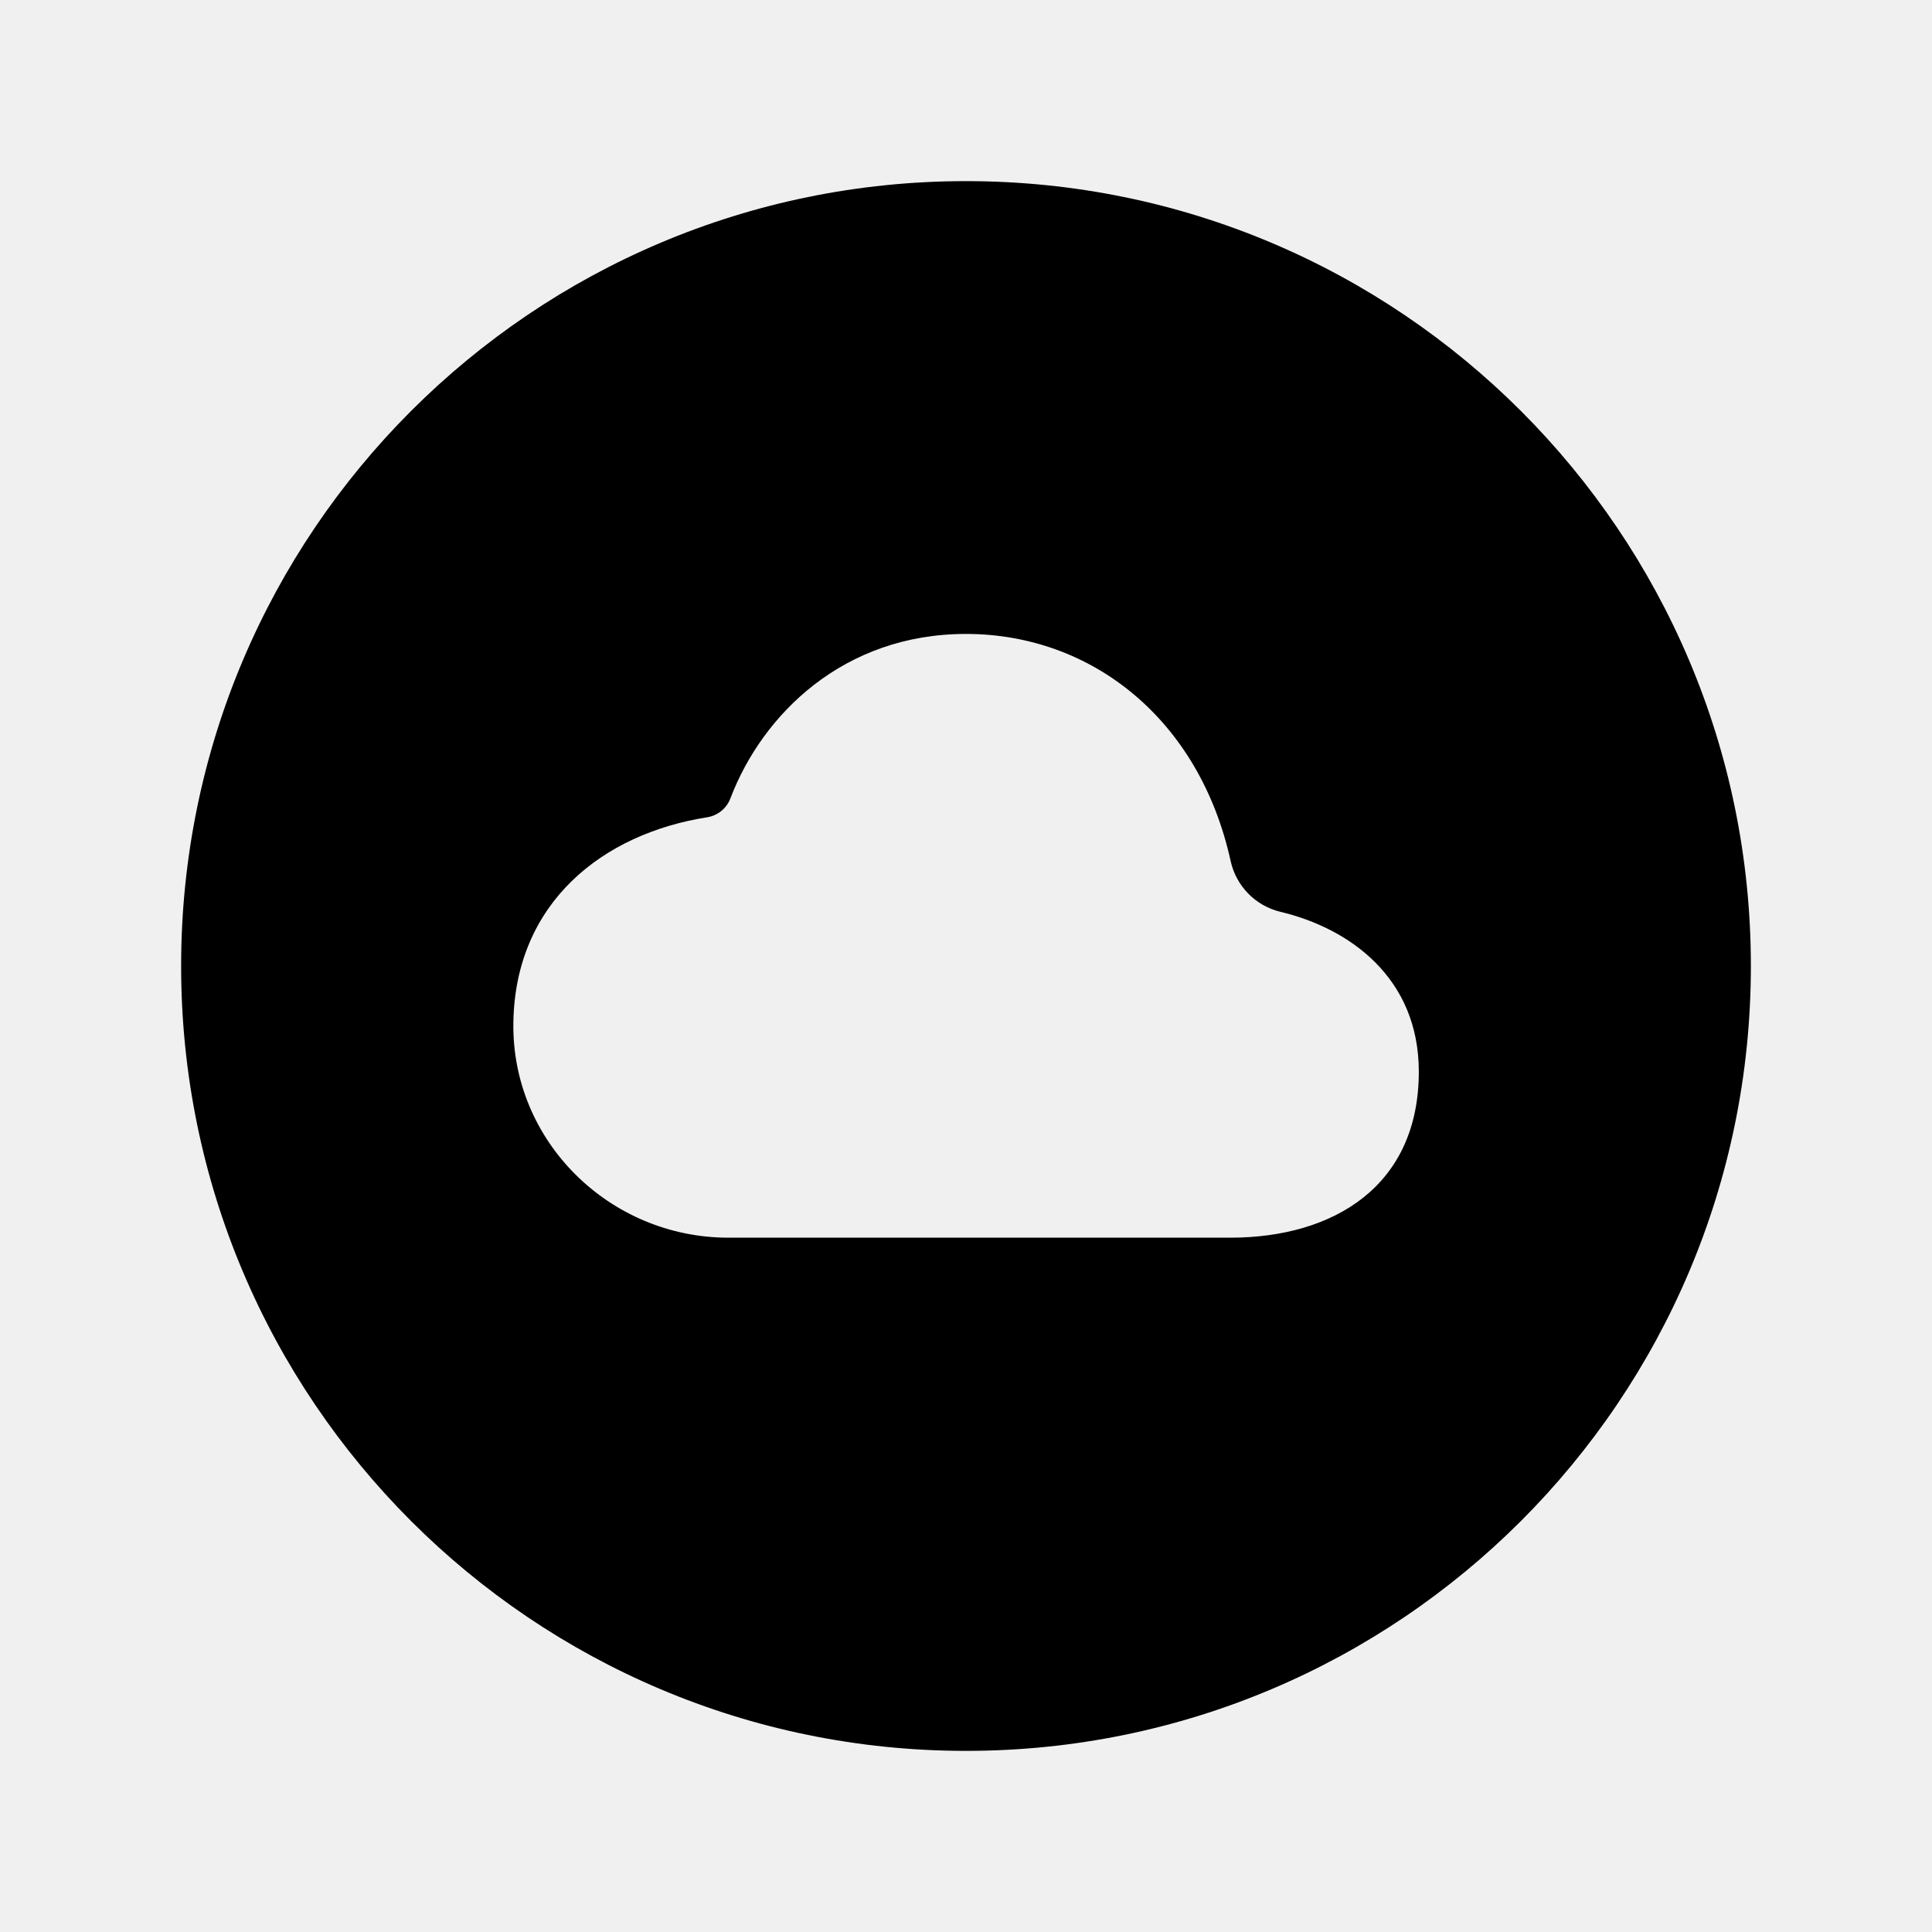
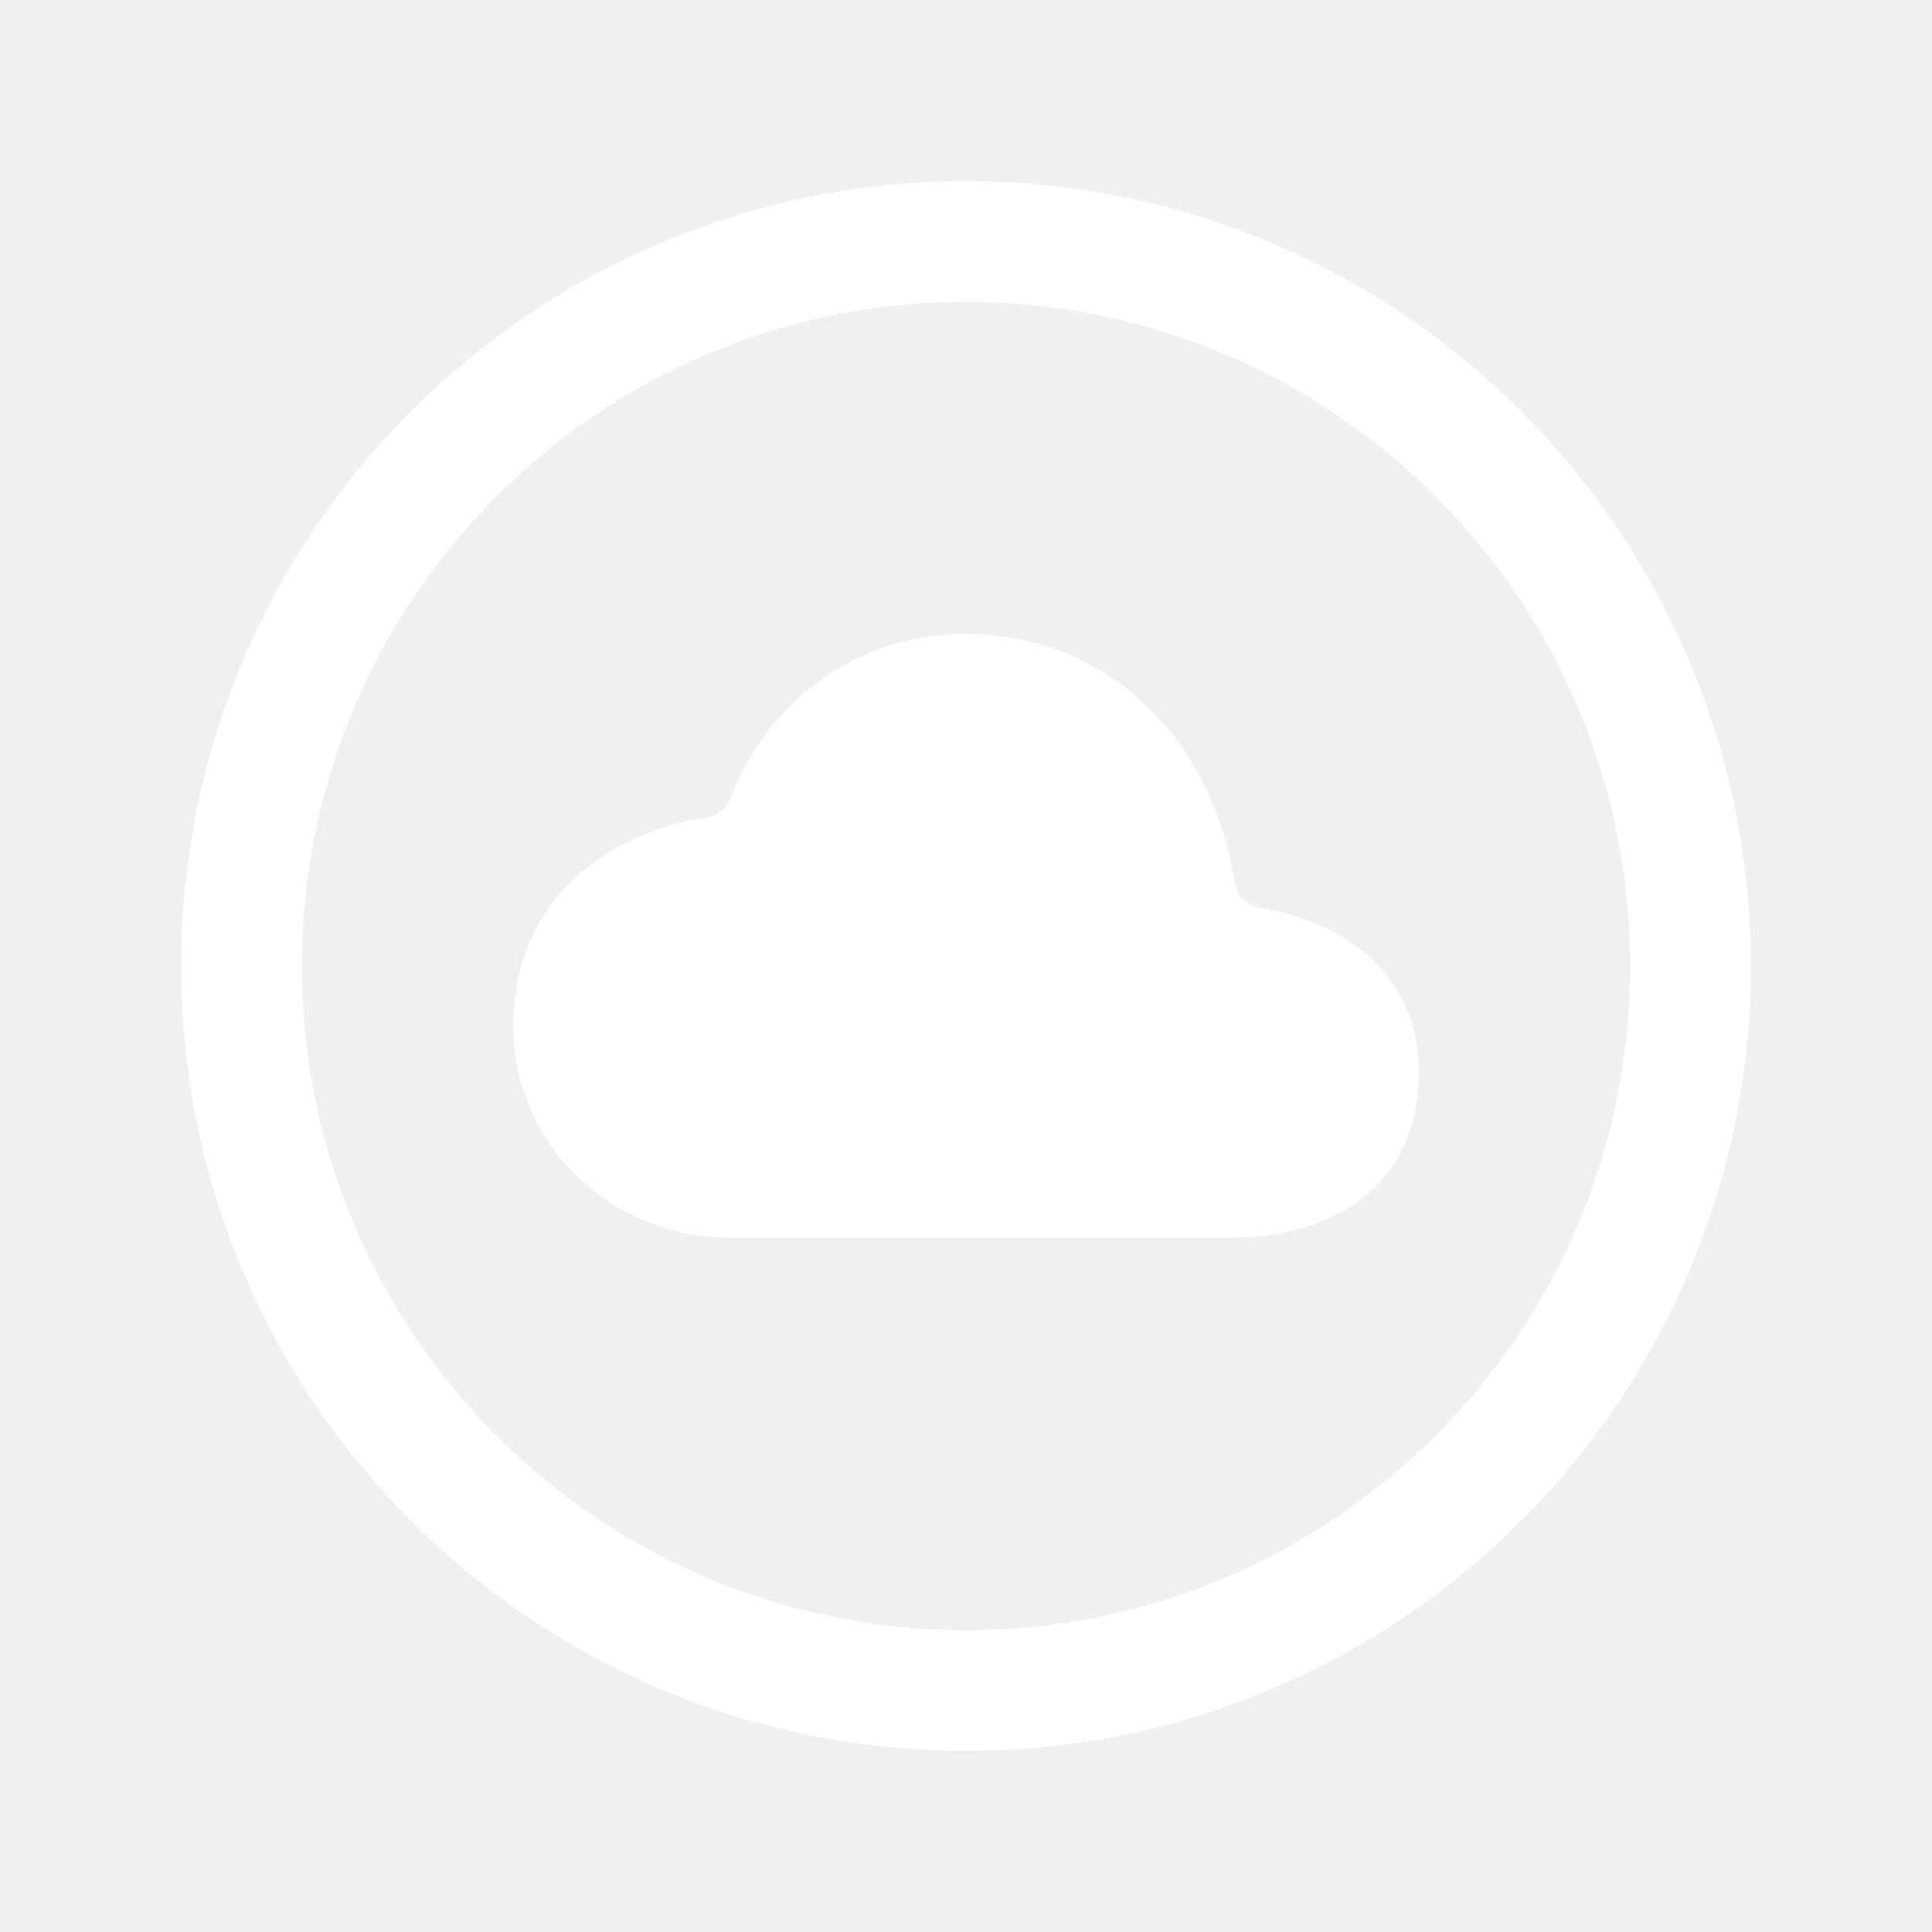
<svg xmlns="http://www.w3.org/2000/svg" class="ionicon" viewBox="0 0 512 512">
-   <path d="M256 48C141.13 48 48 141.13 48 256s93.13 208 208 208 208-93.13 208-208S370.87 48 256 48zm70 280H193.05c-31.53 0-57.56-25.58-57-57.11.53-31.74 23.68-49.95 51.35-54.3a7.92 7.92 0 006.16-5C202.07 189.22 223.63 168 256 168c33.17 0 61.85 22.49 70.14 60.21a17.75 17.75 0 0013.18 13.43C357.79 246.05 376 259.21 376 284c0 30.28-22.5 44-50 44z" />
+   <path d="M333.88 240.59a8 8 0 01-6.66-6.66C320.68 192.78 290.82 168 256 168c-32.37 0-53.93 21.22-62.48 43.58a7.92 7.92 0 01-6.16 5c-27.67 4.35-50.82 22.56-51.35 54.3-.52 31.53 25.51 57.11 57 57.11H326c27.5 0 50-13.72 50-44 0-27.22-22-40.41-42.12-43.4z" fill="#ffffff" />
+   <path d="M448 256c0-106-86-192-192-192S64 150 64 256s86 192 192 192 192-86 192-192z" fill="none" stroke="#ffffff" stroke-miterlimit="10" stroke-width="32" />
</svg>
